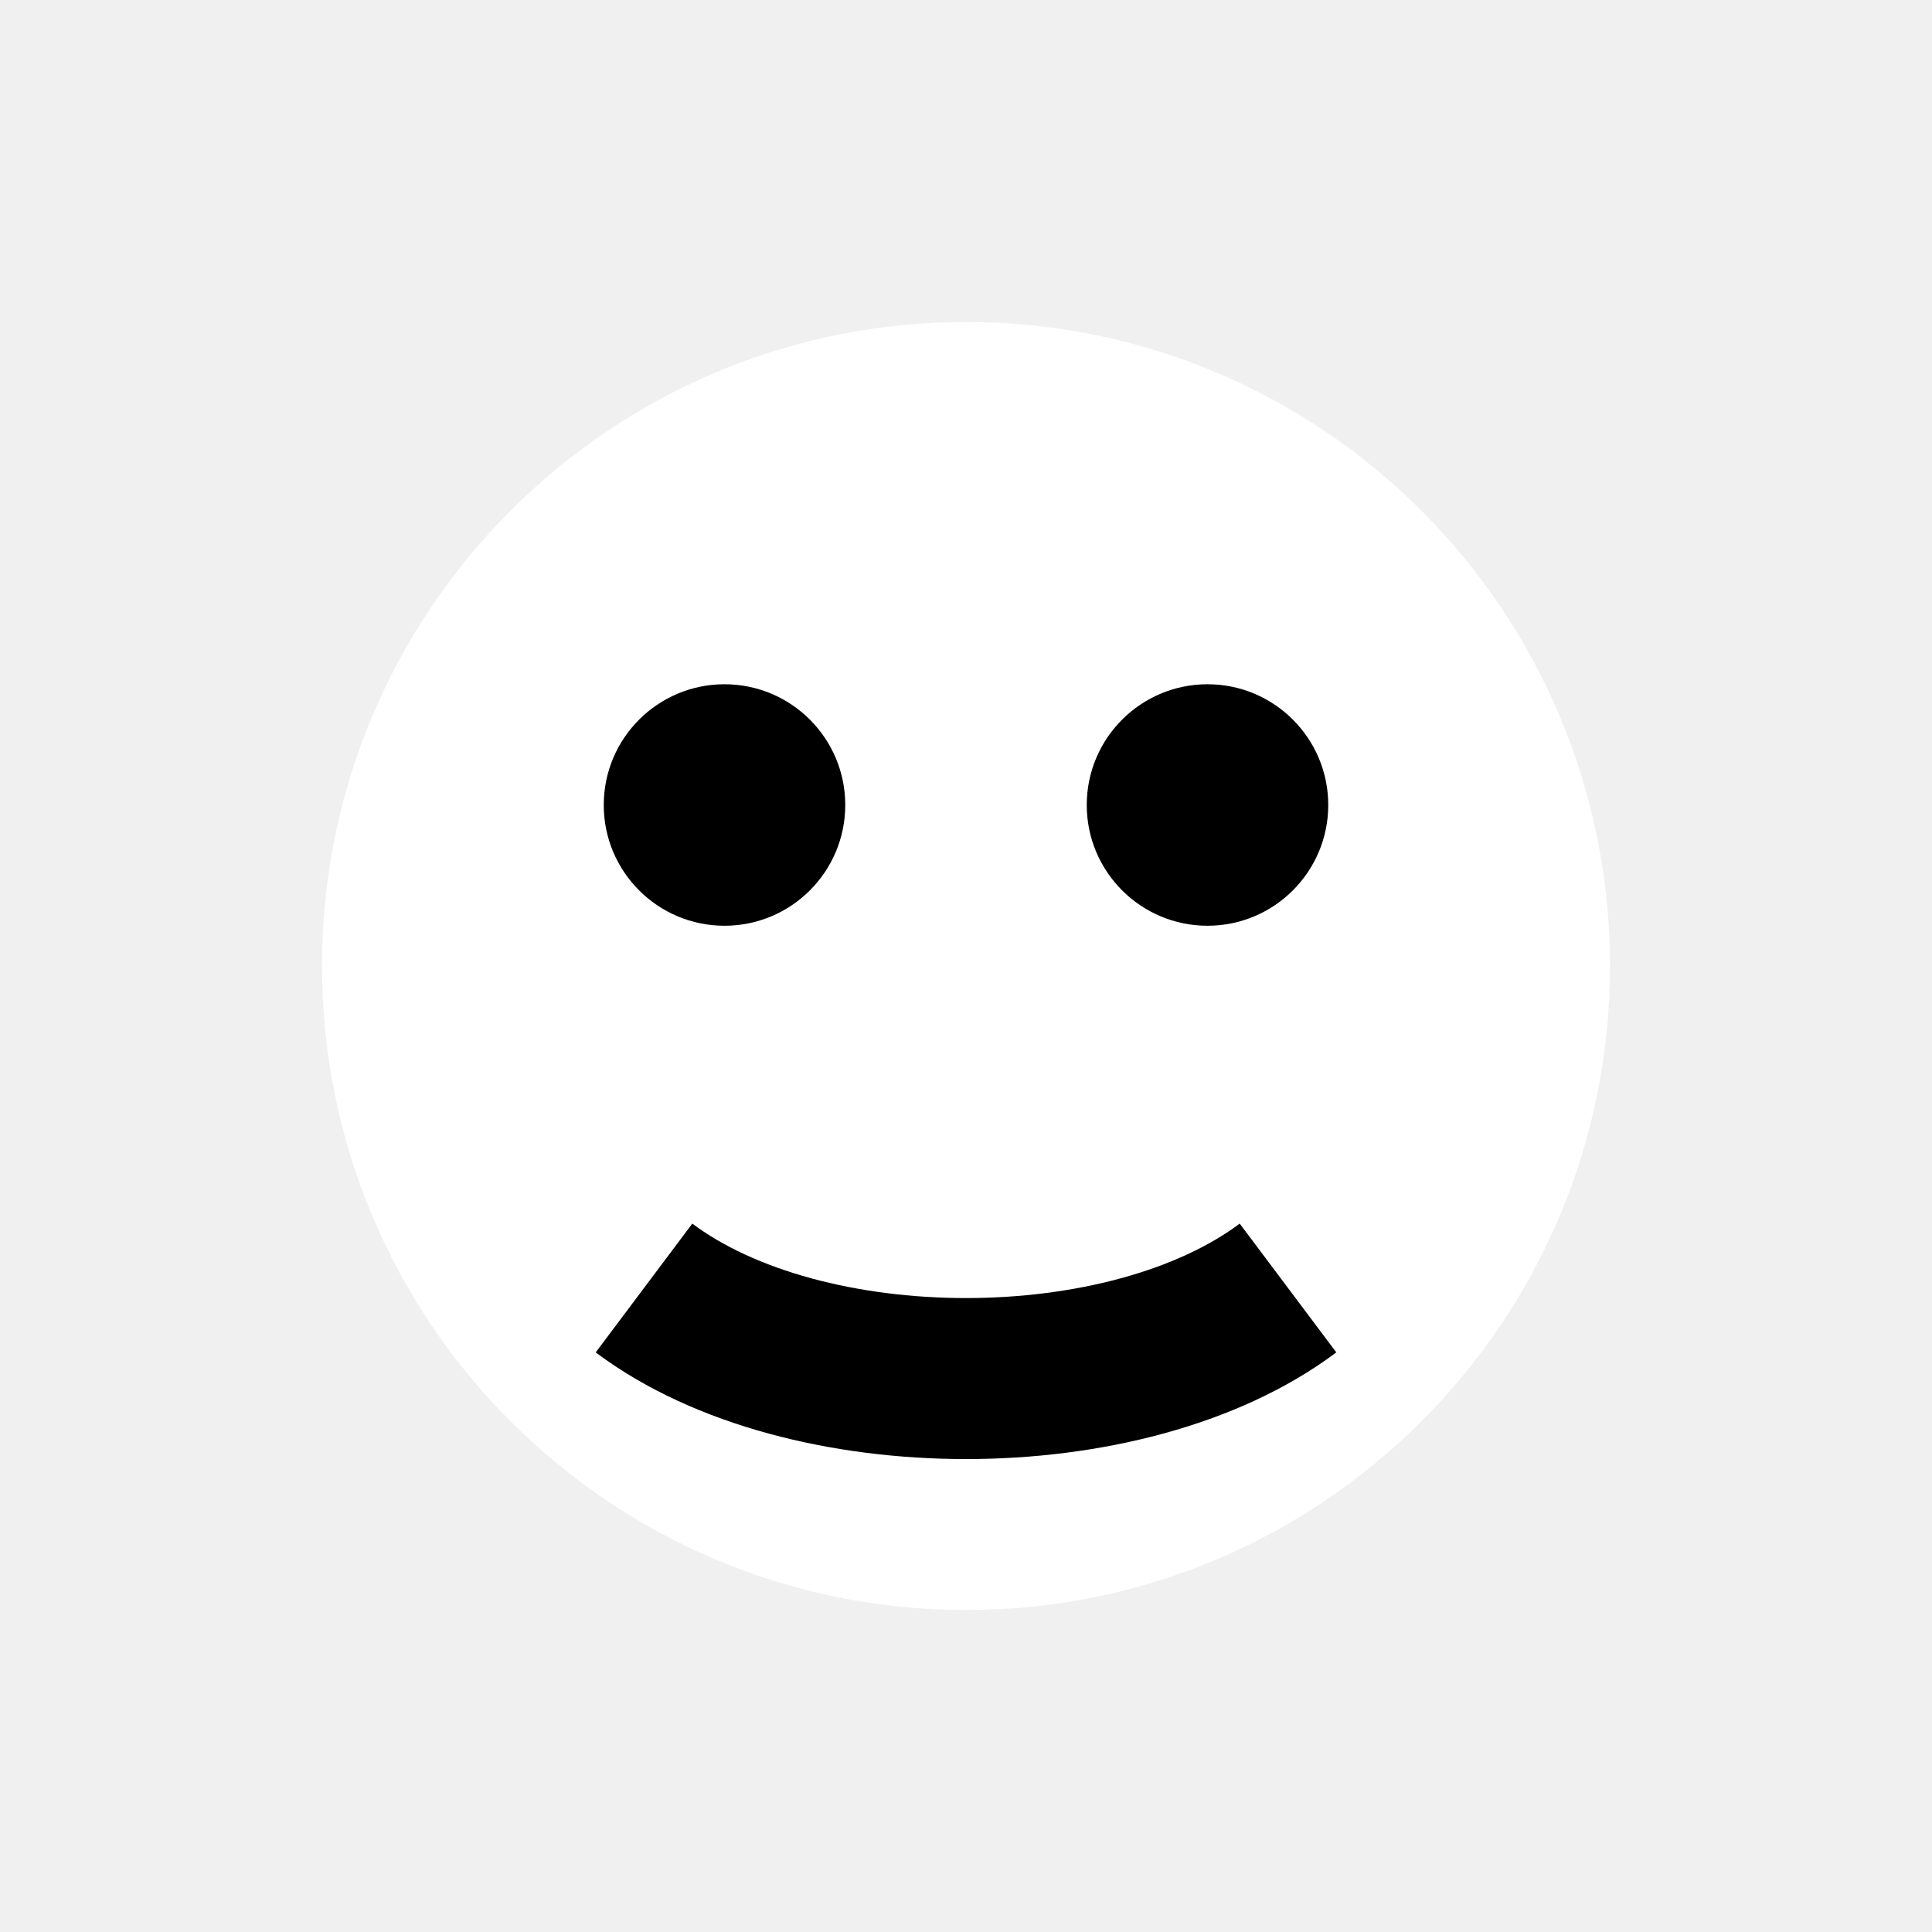
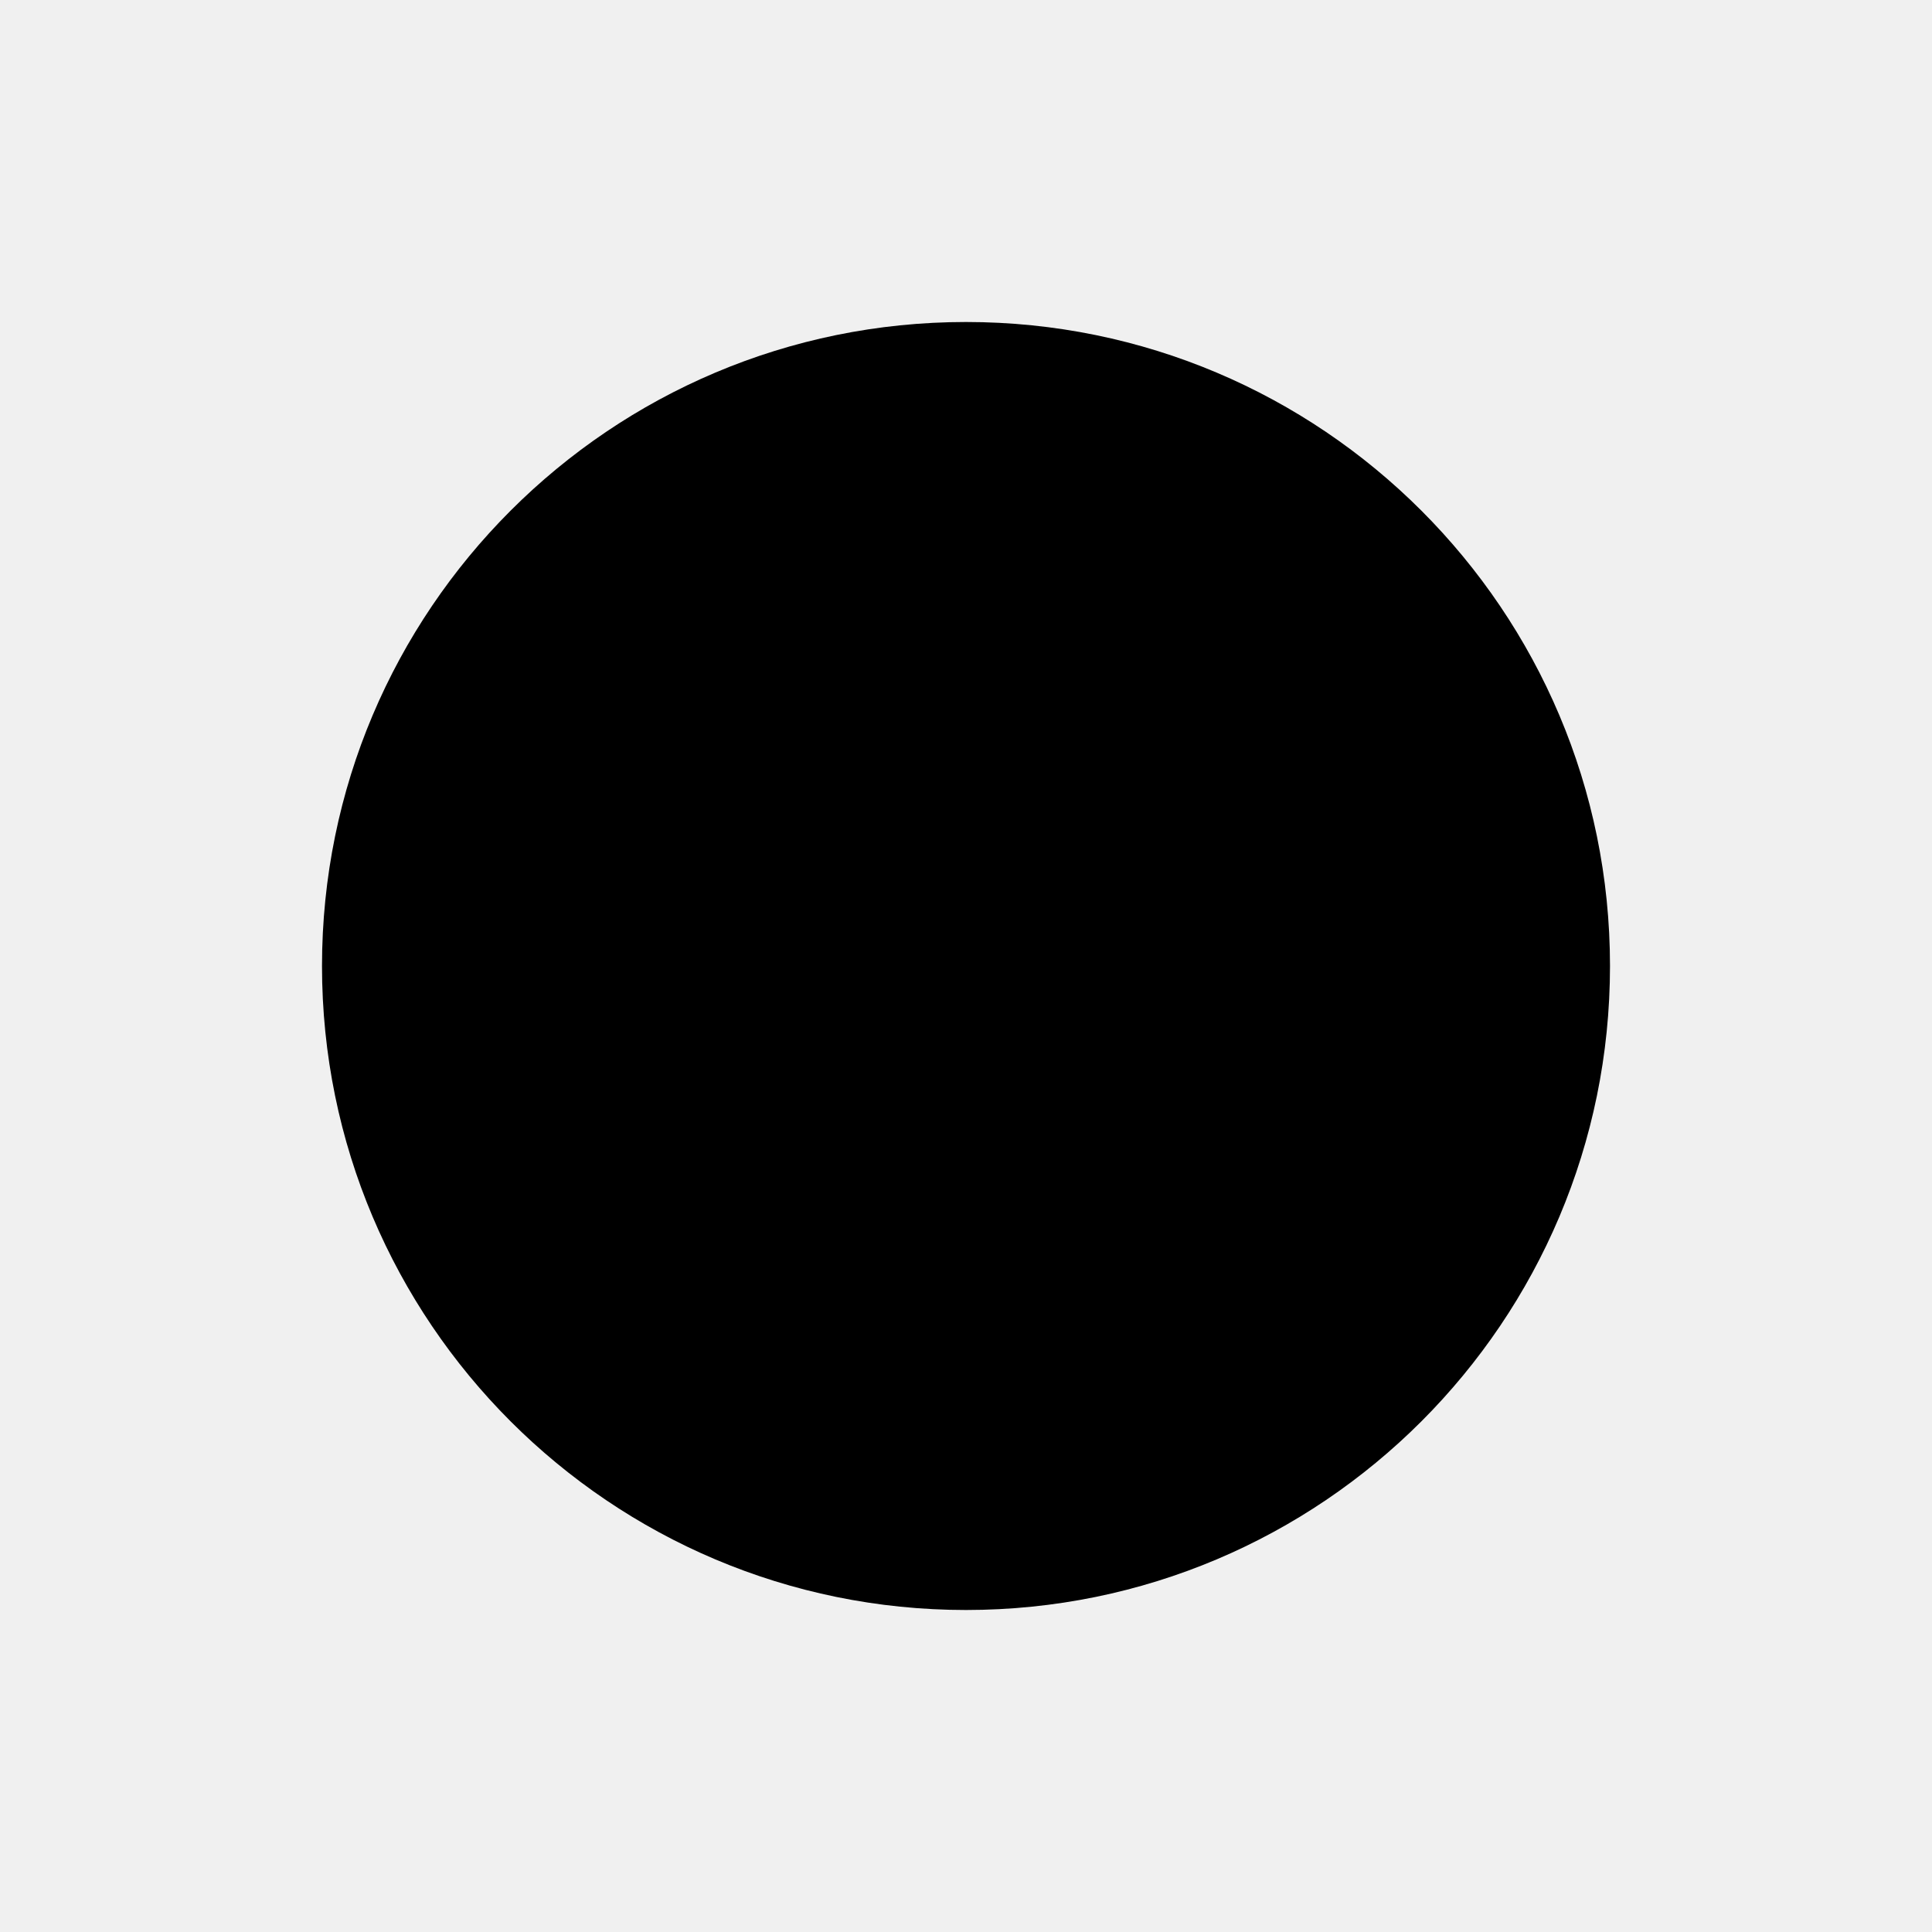
- <svg xmlns="http://www.w3.org/2000/svg" viewBox="0 0 24 24" fill="#fff">
-   <circle cx="12" cy="12" r="8" />
+ <svg xmlns="http://www.w3.org/2000/svg" viewBox="0 0 24 24">
+   <circle cx="12" cy="12" r="8" fill="currentColor" />
  <circle cx="9" cy="10" r="1.5" fill="#000" />
  <circle cx="15" cy="10" r="1.5" fill="#000" />
  <path d="M8 16c2 1.5 6 1.5 8 0" stroke="#000" stroke-width="2" fill="none" />
</svg>
